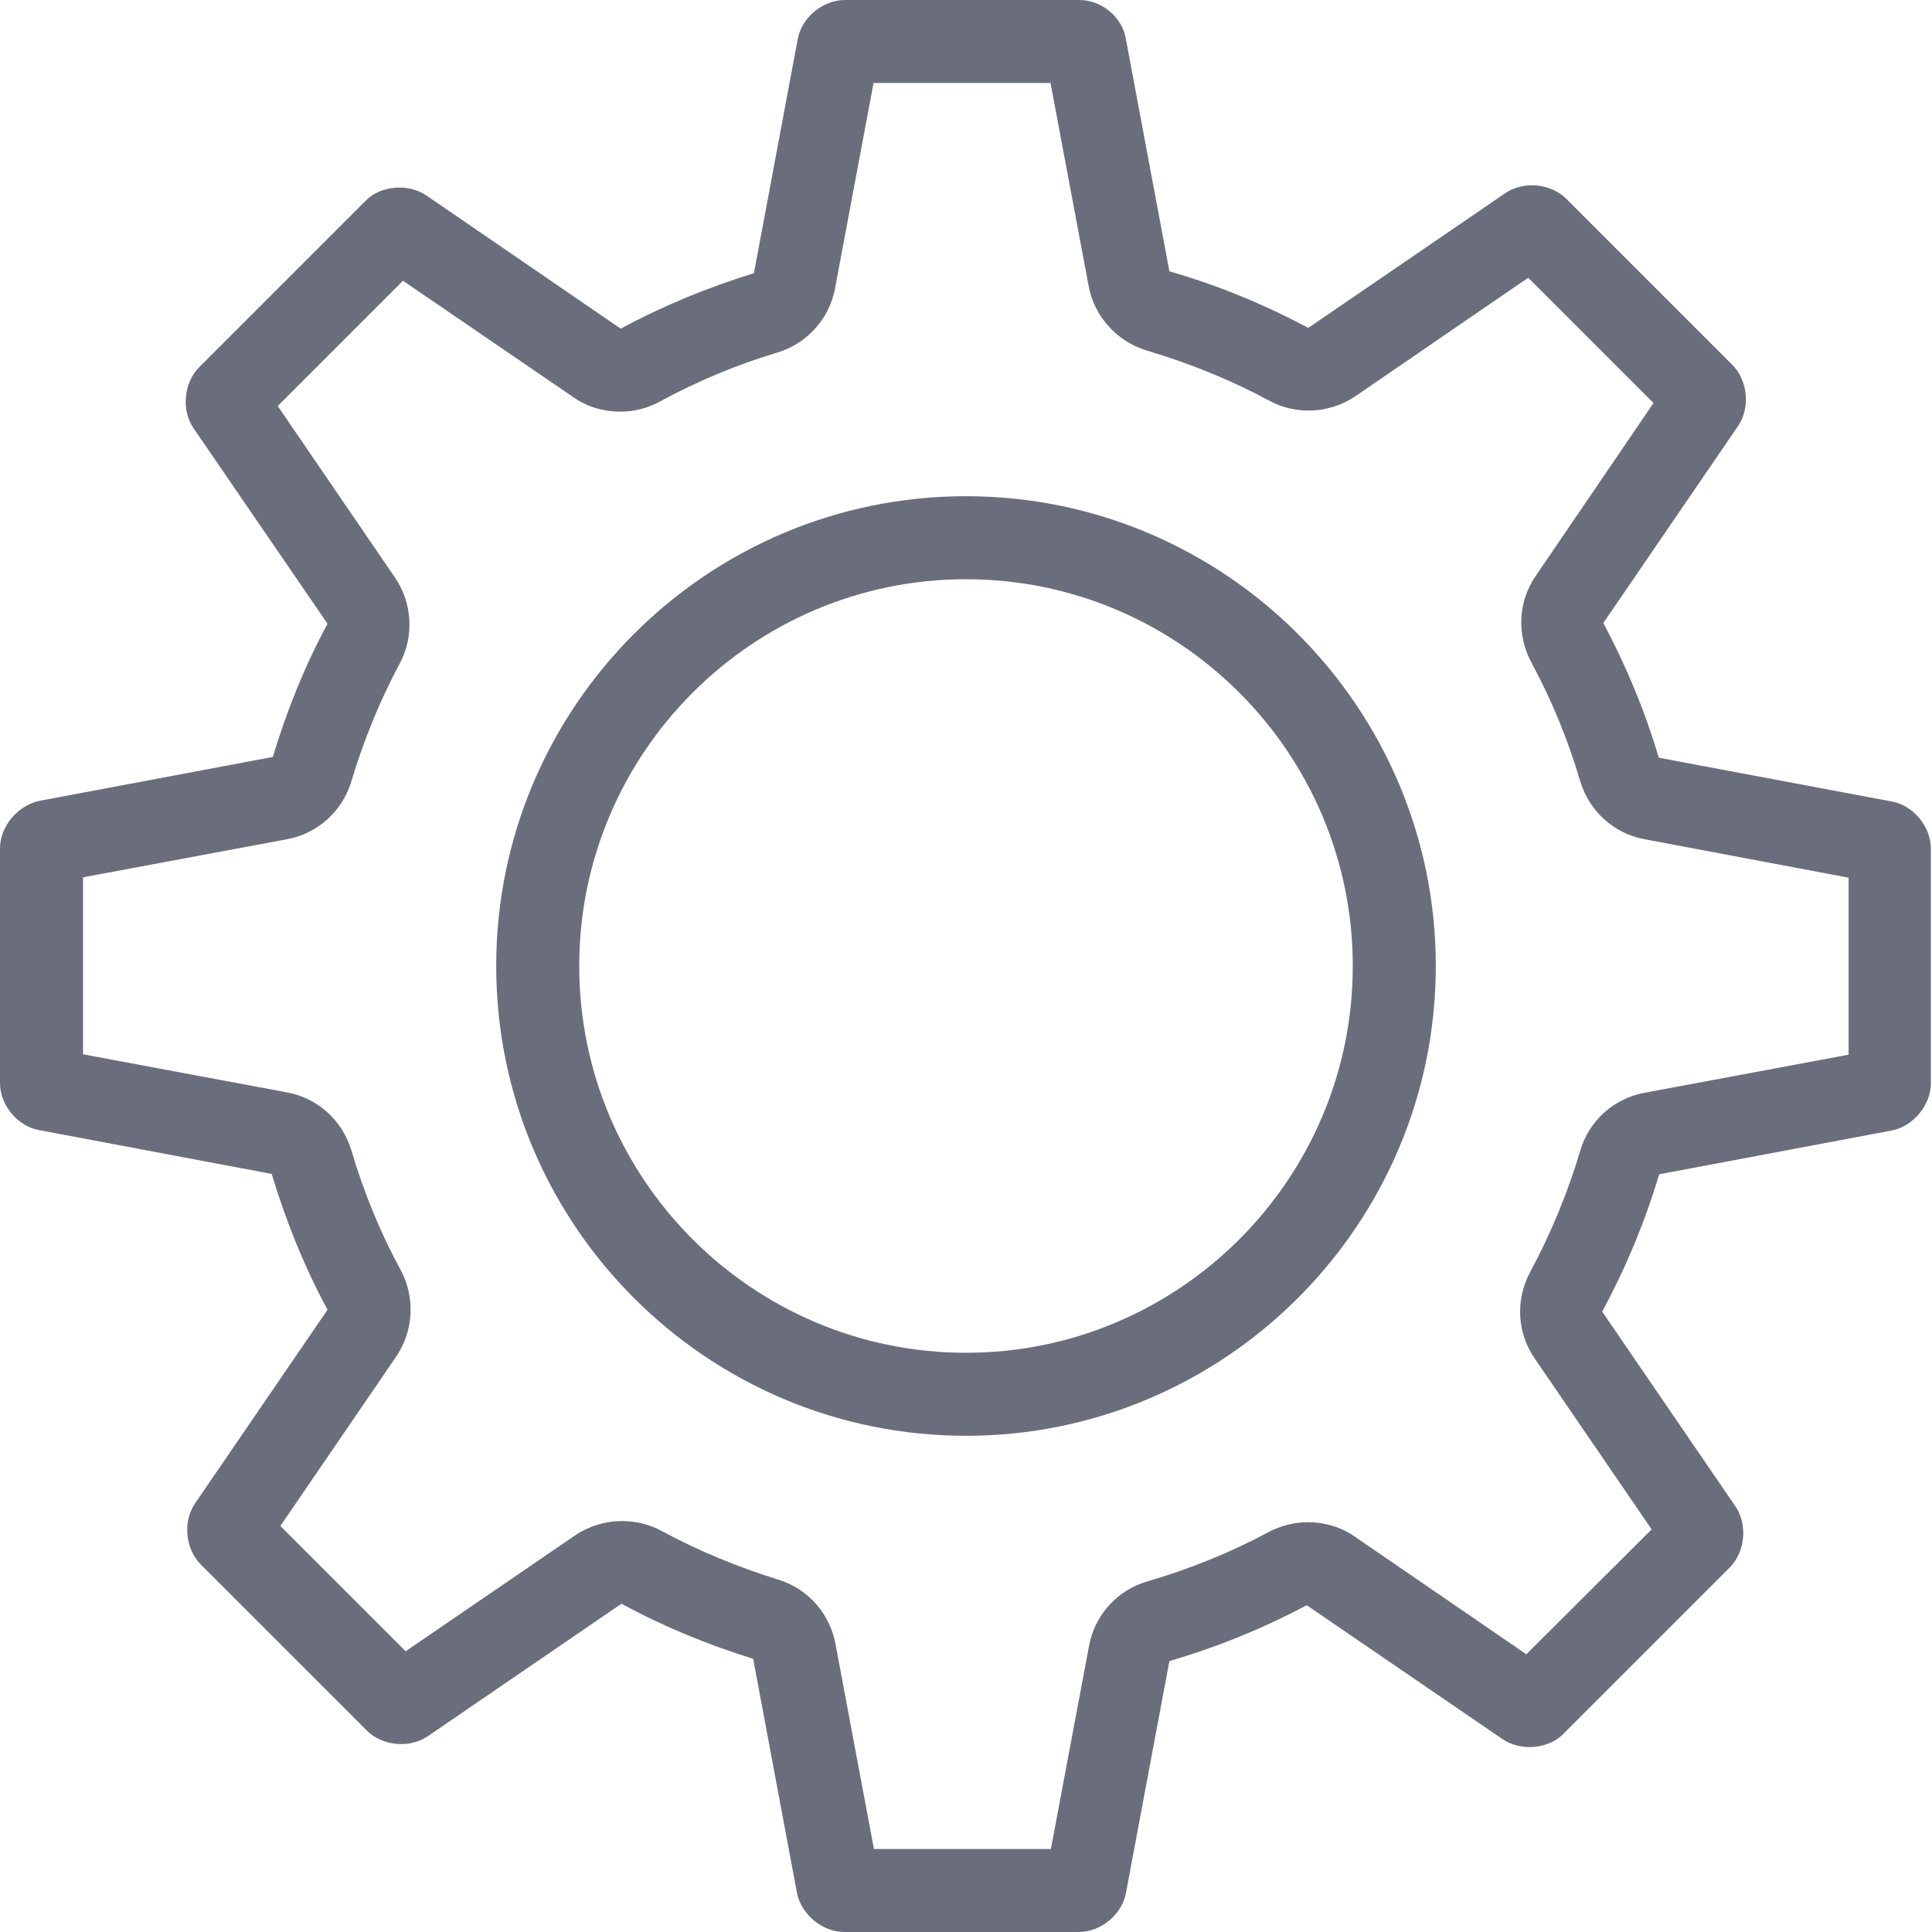
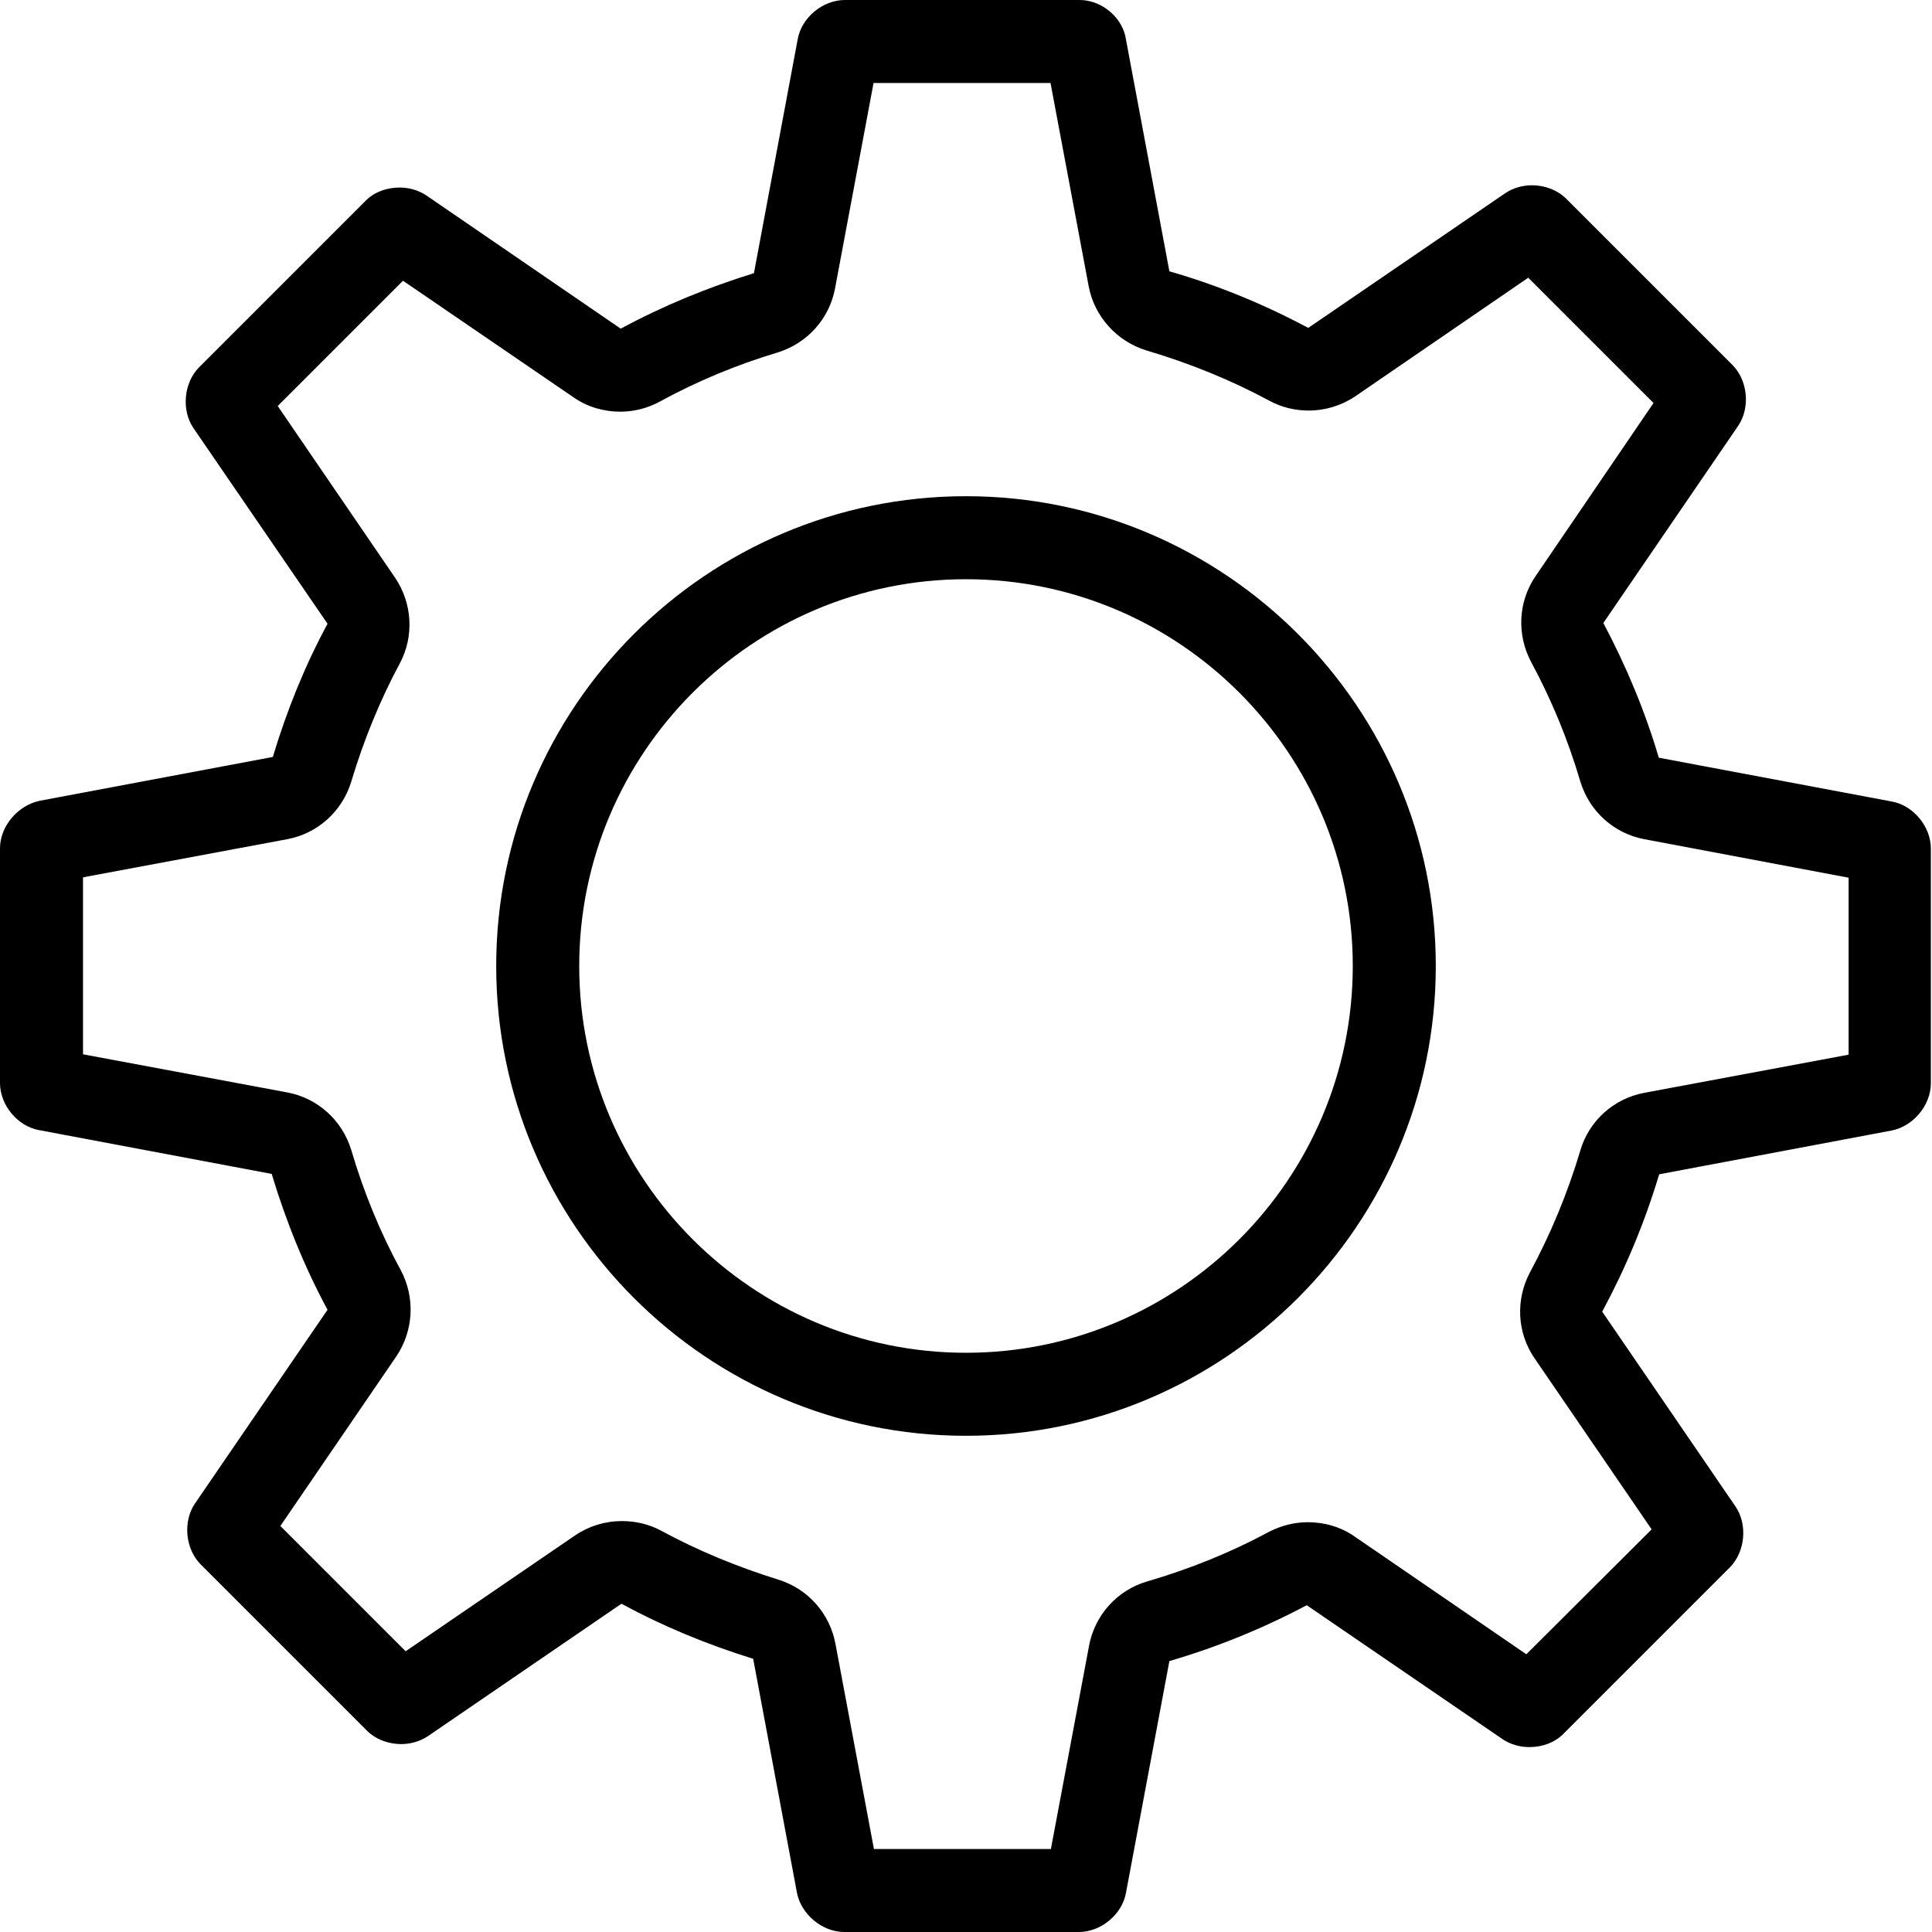
<svg xmlns="http://www.w3.org/2000/svg" enable-background="new 0 0 512 512" id="Layer_1" version="1.1" viewBox="0 0 512 512" xml:space="preserve">
  <g>
-     <path d="M256,153.5c56.5,0,102.5,46,102.5,102.5s-46,102.5-102.5,102.5s-102.5-46-102.5-102.5   S199.5,153.5,256,153.5 M256,131.5c-68.6,0-124.5,55.8-124.5,124.5S187.4,380.5,256,380.5S380.5,324.6,380.5,256   S324.6,131.5,256,131.5L256,131.5z" fill="#6A6E7C" />
-     <path d="M278.4,22l10.1,53.8c1.5,8.1,7.5,14.7,15.4,17.1c11.5,3.4,22.5,7.9,32.5,13.3c3.3,1.8,6.9,2.6,10.4,2.6   c4.4,0,8.7-1.3,12.4-3.8l45.8-31.4l33.2,33.2L407,152.6c-4.7,6.8-5.1,15.6-1.2,22.9c5.3,9.8,9.7,20.4,13,31.6   c2.4,7.9,8.9,13.8,17,15.3l54.1,10.2v46.9l-54.1,10.1c-8.1,1.5-14.7,7.4-17,15.3c-3.4,11.4-7.9,22.2-13.3,32.2   c-3.9,7.3-3.5,16.1,1.2,22.9l31,45.3l-33.2,33.1L359,407.2c-3.7-2.6-8.1-3.8-12.4-3.8c-3.6,0-7.1,0.9-10.4,2.6   c-10,5.4-20.9,9.8-32.2,13.1c-7.9,2.3-13.9,8.9-15.4,17.1L278.5,490h-46.9l-10.2-54.4c-1.5-8-7.3-14.6-15.2-17   c-10.9-3.4-21.3-7.7-30.9-12.9c-3.3-1.8-6.9-2.6-10.5-2.6c-4.4,0-8.7,1.3-12.4,3.8l-44.9,30.7l-33.2-33.2l30.7-44.9   c4.6-6.8,5.1-15.6,1.2-22.9c-5.4-9.9-9.8-20.6-13.1-31.8c-2.4-7.9-8.9-13.8-17-15.3L22,279.4v-46.9l54.1-10.1   c8.1-1.5,14.6-7.4,17-15.3c3.3-11,7.6-21.5,12.8-31.2c3.9-7.2,3.4-16-1.2-22.8l-31.1-45.5l33.2-33.2l45.2,30.9   c3.7,2.6,8.1,3.8,12.4,3.8c3.6,0,7.2-0.9,10.5-2.7c9.7-5.3,20.2-9.7,31.2-13c7.8-2.4,13.7-8.9,15.2-17L231.5,22H278.4 M286.1,0   h-62.2c-5.9,0-11.5,4.7-12.5,10.4l-11.6,62c-12.3,3.8-24.2,8.7-35.3,14.7l-51.5-35.3c-2.1-1.4-4.6-2.1-7.1-2.1   c-3.4,0-6.8,1.2-9.1,3.6l-44,44c-4.1,4.1-4.8,11.4-1.5,16.2l35.5,51.8c-6,11.1-10.8,23-14.5,35.3l-61.7,11.6   C4.7,213.4,0,219,0,224.8V287c0,5.9,4.7,11.5,10.4,12.5L72,311.1c3.8,12.6,8.7,24.7,14.8,36l-35.1,51.3c-3.3,4.8-2.6,12.1,1.5,16.2   l44,44c2.4,2.4,5.8,3.6,9.1,3.6c2.5,0,5-0.7,7.1-2.1l51.3-35.1c11,6,22.7,10.8,34.9,14.6l11.6,62c1.1,5.7,6.7,10.4,12.5,10.4h62.2   c5.9,0,11.5-4.7,12.5-10.4l11.5-61.4c12.7-3.7,24.9-8.7,36.4-14.8l51.9,35.5c2.1,1.4,4.6,2.1,7.1,2.1c3.4,0,6.8-1.2,9.1-3.6l44-44   c4.1-4.1,4.8-11.4,1.5-16.2l-35.3-51.6c6.2-11.5,11.3-23.7,15.1-36.4l61.6-11.6c5.7-1.1,10.4-6.7,10.4-12.5v-62.2   c0-5.9-4.7-11.5-10.4-12.5l-61.7-11.6c-3.7-12.5-8.7-24.4-14.7-35.7l35.7-52.2c3.3-4.8,2.6-12.1-1.5-16.2l-44-44   c-2.4-2.4-5.8-3.6-9.1-3.6c-2.5,0-5,0.7-7.1,2.1l-52.2,35.7c-11.6-6.2-23.9-11.3-36.8-15l-11.5-61.4C297.6,4.7,292,0,286.1,0   L286.1,0z" fill="#6A6E7C" />
+     <path d="M256,153.5c56.5,0,102.5,46,102.5,102.5s-46,102.5-102.5,102.5s-102.5-46-102.5-102.5   S199.5,153.5,256,153.5 M256,131.5c-68.6,0-124.5,55.8-124.5,124.5S187.4,380.5,256,380.5S380.5,324.6,380.5,256   S324.6,131.5,256,131.5L256,131.5z" fill="black" />
+     <path d="M278.4,22l10.1,53.8c1.5,8.1,7.5,14.7,15.4,17.1c11.5,3.4,22.5,7.9,32.5,13.3c3.3,1.8,6.9,2.6,10.4,2.6   c4.4,0,8.7-1.3,12.4-3.8l45.8-31.4l33.2,33.2L407,152.6c-4.7,6.8-5.1,15.6-1.2,22.9c5.3,9.8,9.7,20.4,13,31.6   c2.4,7.9,8.9,13.8,17,15.3l54.1,10.2v46.9l-54.1,10.1c-8.1,1.5-14.7,7.4-17,15.3c-3.4,11.4-7.9,22.2-13.3,32.2   c-3.9,7.3-3.5,16.1,1.2,22.9l31,45.3l-33.2,33.1L359,407.2c-3.7-2.6-8.1-3.8-12.4-3.8c-3.6,0-7.1,0.9-10.4,2.6   c-10,5.4-20.9,9.8-32.2,13.1c-7.9,2.3-13.9,8.9-15.4,17.1L278.5,490h-46.9l-10.2-54.4c-1.5-8-7.3-14.6-15.2-17   c-10.9-3.4-21.3-7.7-30.9-12.9c-3.3-1.8-6.9-2.6-10.5-2.6c-4.4,0-8.7,1.3-12.4,3.8l-44.9,30.7l-33.2-33.2l30.7-44.9   c4.6-6.8,5.1-15.6,1.2-22.9c-5.4-9.9-9.8-20.6-13.1-31.8c-2.4-7.9-8.9-13.8-17-15.3L22,279.4v-46.9l54.1-10.1   c8.1-1.5,14.6-7.4,17-15.3c3.3-11,7.6-21.5,12.8-31.2c3.9-7.2,3.4-16-1.2-22.8l-31.1-45.5l33.2-33.2l45.2,30.9   c3.7,2.6,8.1,3.8,12.4,3.8c3.6,0,7.2-0.9,10.5-2.7c9.7-5.3,20.2-9.7,31.2-13c7.8-2.4,13.7-8.9,15.2-17L231.5,22H278.4 M286.1,0   h-62.2c-5.9,0-11.5,4.7-12.5,10.4l-11.6,62c-12.3,3.8-24.2,8.7-35.3,14.7l-51.5-35.3c-2.1-1.4-4.6-2.1-7.1-2.1   c-3.4,0-6.8,1.2-9.1,3.6l-44,44c-4.1,4.1-4.8,11.4-1.5,16.2l35.5,51.8c-6,11.1-10.8,23-14.5,35.3l-61.7,11.6   C4.7,213.4,0,219,0,224.8V287c0,5.9,4.7,11.5,10.4,12.5L72,311.1c3.8,12.6,8.7,24.7,14.8,36l-35.1,51.3c-3.3,4.8-2.6,12.1,1.5,16.2   l44,44c2.4,2.4,5.8,3.6,9.1,3.6c2.5,0,5-0.7,7.1-2.1l51.3-35.1c11,6,22.7,10.8,34.9,14.6l11.6,62c1.1,5.7,6.7,10.4,12.5,10.4h62.2   c5.9,0,11.5-4.7,12.5-10.4l11.5-61.4c12.7-3.7,24.9-8.7,36.4-14.8l51.9,35.5c2.1,1.4,4.6,2.1,7.1,2.1c3.4,0,6.8-1.2,9.1-3.6l44-44   c4.1-4.1,4.8-11.4,1.5-16.2l-35.3-51.6c6.2-11.5,11.3-23.7,15.1-36.4l61.6-11.6c5.7-1.1,10.4-6.7,10.4-12.5v-62.2   c0-5.9-4.7-11.5-10.4-12.5l-61.7-11.6c-3.7-12.5-8.7-24.4-14.7-35.7l35.7-52.2c3.3-4.8,2.6-12.1-1.5-16.2l-44-44   c-2.4-2.4-5.8-3.6-9.1-3.6c-2.5,0-5,0.7-7.1,2.1l-52.2,35.7c-11.6-6.2-23.9-11.3-36.8-15l-11.5-61.4C297.6,4.7,292,0,286.1,0   L286.1,0z" fill="black" />
  </g>
</svg>
